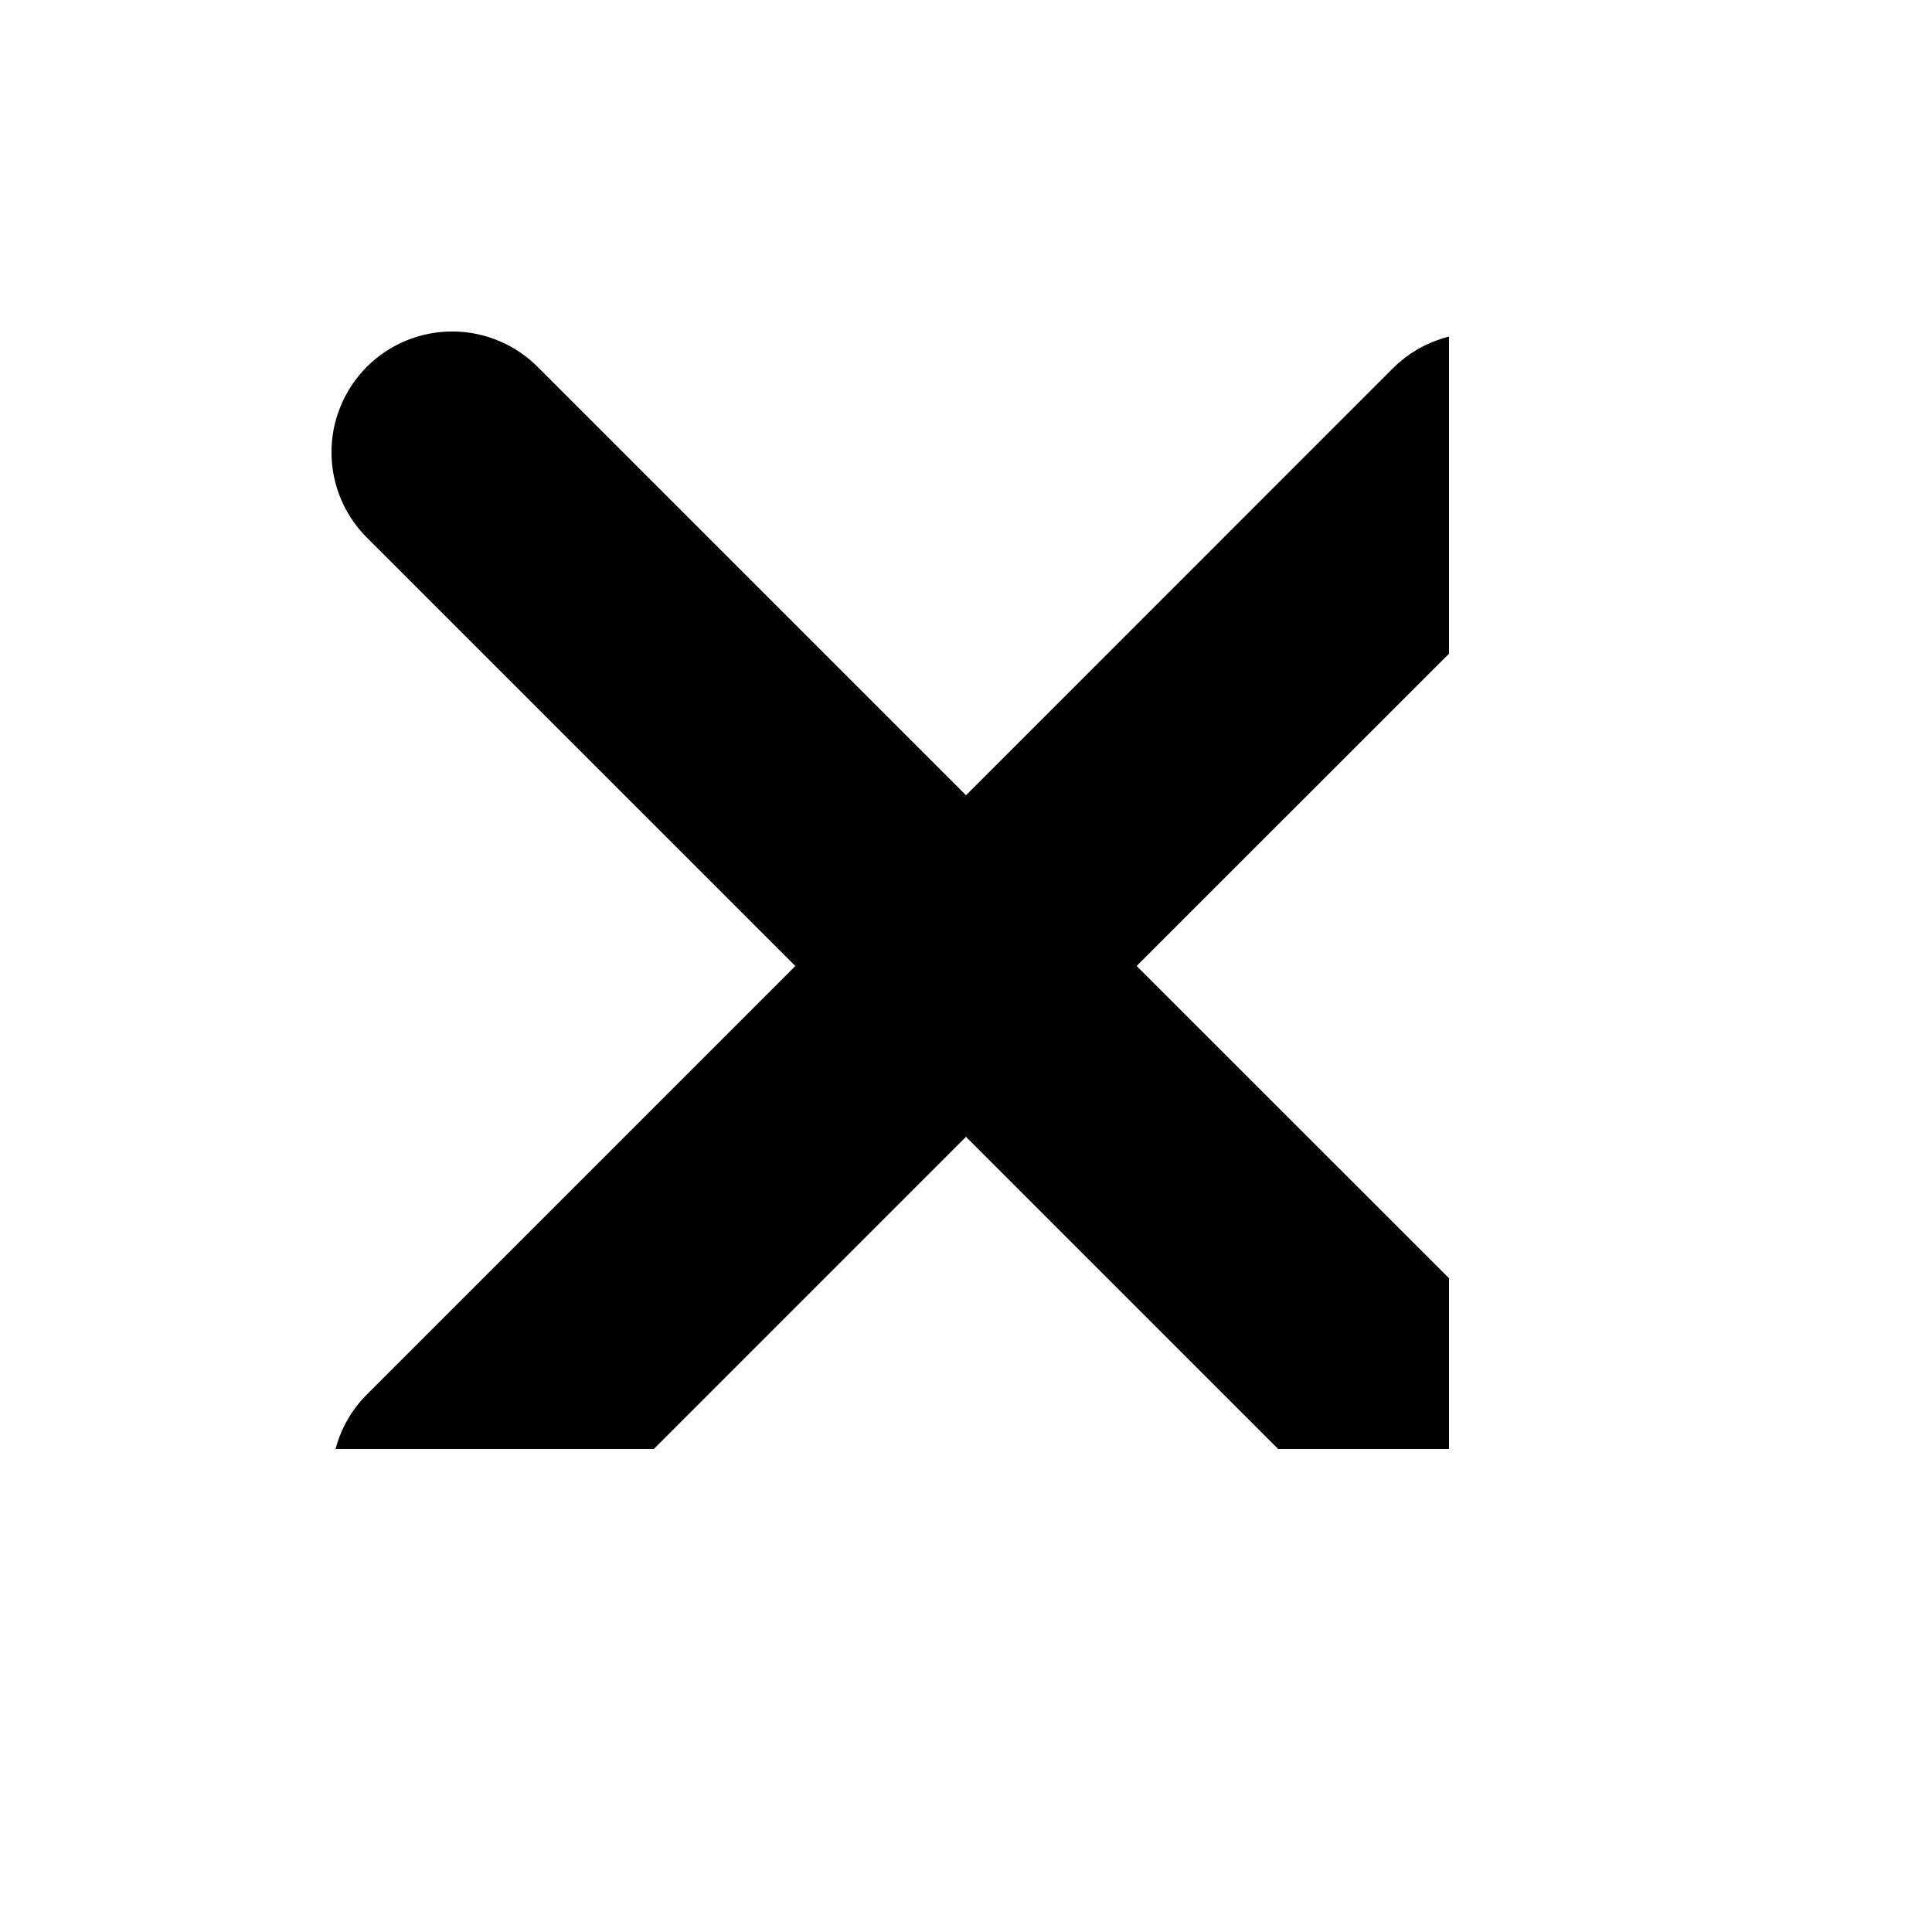
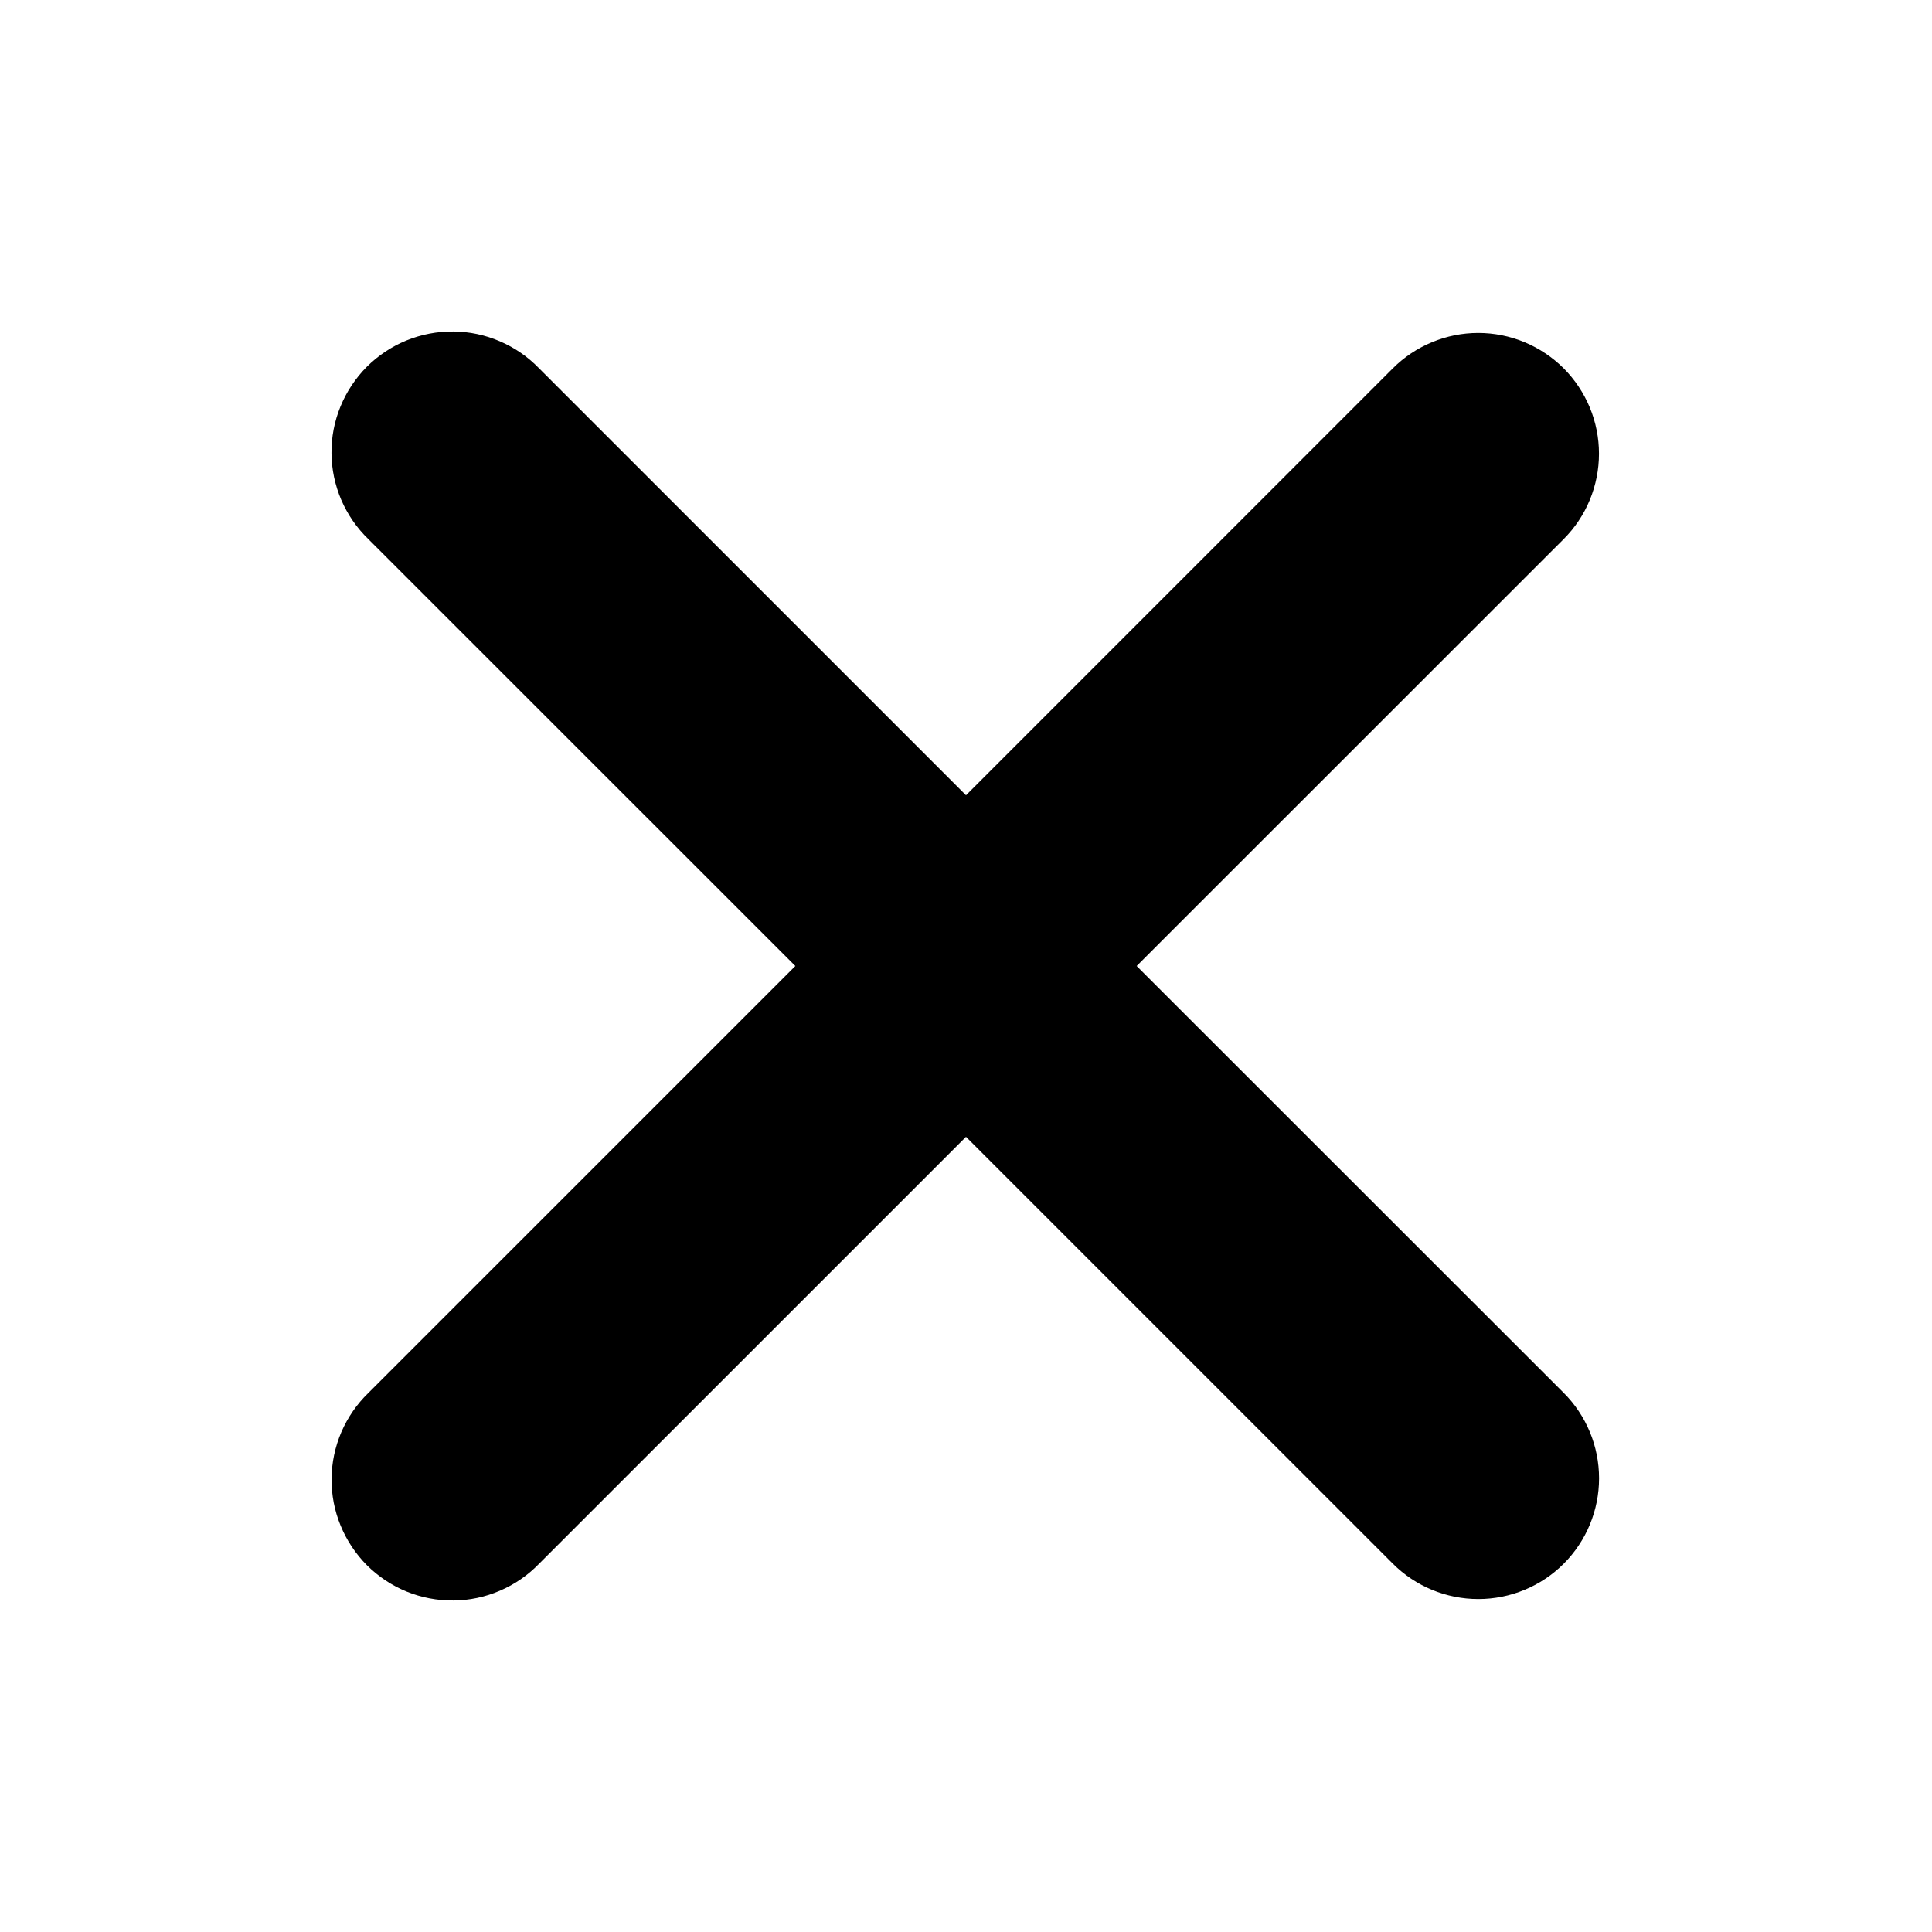
<svg xmlns="http://www.w3.org/2000/svg" width="1.5em" height="1.5em" viewBox="0 0 24 24" fill="none">
-   <g clip-path="url(#clip0_648_7679)">
-     <path fill-rule="evenodd" clip-rule="evenodd" d="M12 14.122L17.303 19.425C17.584 19.706 17.966 19.864 18.364 19.864C18.762 19.864 19.144 19.706 19.425 19.425C19.706 19.144 19.864 18.762 19.864 18.364C19.864 17.966 19.706 17.584 19.425 17.303L14.12 12L19.424 6.697C19.563 6.558 19.674 6.392 19.749 6.21C19.824 6.028 19.863 5.833 19.863 5.636C19.863 5.439 19.824 5.244 19.749 5.062C19.673 4.88 19.563 4.715 19.424 4.575C19.284 4.436 19.119 4.326 18.937 4.25C18.755 4.175 18.56 4.136 18.363 4.136C18.166 4.136 17.971 4.175 17.789 4.251C17.607 4.326 17.441 4.437 17.302 4.576L12 9.879L6.697 4.576C6.559 4.433 6.393 4.318 6.21 4.24C6.027 4.161 5.83 4.119 5.631 4.118C5.432 4.116 5.235 4.154 5.05 4.229C4.866 4.304 4.698 4.416 4.557 4.556C4.417 4.697 4.305 4.865 4.23 5.049C4.154 5.233 4.116 5.431 4.118 5.63C4.119 5.829 4.161 6.026 4.239 6.209C4.318 6.392 4.432 6.558 4.575 6.696L9.88 12L4.576 17.304C4.433 17.442 4.319 17.608 4.24 17.791C4.162 17.974 4.12 18.171 4.119 18.37C4.117 18.569 4.155 18.767 4.231 18.951C4.306 19.135 4.418 19.303 4.558 19.444C4.699 19.584 4.867 19.696 5.051 19.771C5.236 19.846 5.433 19.884 5.632 19.882C5.831 19.881 6.028 19.839 6.211 19.76C6.394 19.682 6.56 19.567 6.698 19.424L12 14.122Z" fill="currentColor" />
-   </g>
-   <defs>
-     <clipPath id="clip0_648_7679">
-       <rect width="1.5em" height="1.5em" fill="currentColor" />
-     </clipPath>
-   </defs>
+   <path fill-rule="evenodd" clip-rule="evenodd" d="M12 14.122L17.303 19.425C17.584 19.706 17.966 19.864 18.364 19.864C18.762 19.864 19.144 19.706 19.425 19.425C19.706 19.144 19.864 18.762 19.864 18.364C19.864 17.966 19.706 17.584 19.425 17.303L14.12 12L19.424 6.697C19.563 6.558 19.674 6.392 19.749 6.21C19.824 6.028 19.863 5.833 19.863 5.636C19.863 5.439 19.824 5.244 19.749 5.062C19.673 4.88 19.563 4.715 19.424 4.575C19.284 4.436 19.119 4.326 18.937 4.25C18.755 4.175 18.56 4.136 18.363 4.136C18.166 4.136 17.971 4.175 17.789 4.251C17.607 4.326 17.441 4.437 17.302 4.576L12 9.879L6.697 4.576C6.559 4.433 6.393 4.318 6.21 4.24C6.027 4.161 5.83 4.119 5.631 4.118C5.432 4.116 5.235 4.154 5.05 4.229C4.866 4.304 4.698 4.416 4.557 4.556C4.417 4.697 4.305 4.865 4.23 5.049C4.154 5.233 4.116 5.431 4.118 5.63C4.119 5.829 4.161 6.026 4.239 6.209C4.318 6.392 4.432 6.558 4.575 6.696L9.88 12L4.576 17.304C4.433 17.442 4.319 17.608 4.24 17.791C4.162 17.974 4.12 18.171 4.119 18.37C4.117 18.569 4.155 18.767 4.231 18.951C4.306 19.135 4.418 19.303 4.558 19.444C4.699 19.584 4.867 19.696 5.051 19.771C5.236 19.846 5.433 19.884 5.632 19.882C5.831 19.881 6.028 19.839 6.211 19.76C6.394 19.682 6.56 19.567 6.698 19.424L12 14.122Z" fill="currentColor" />
</svg>
